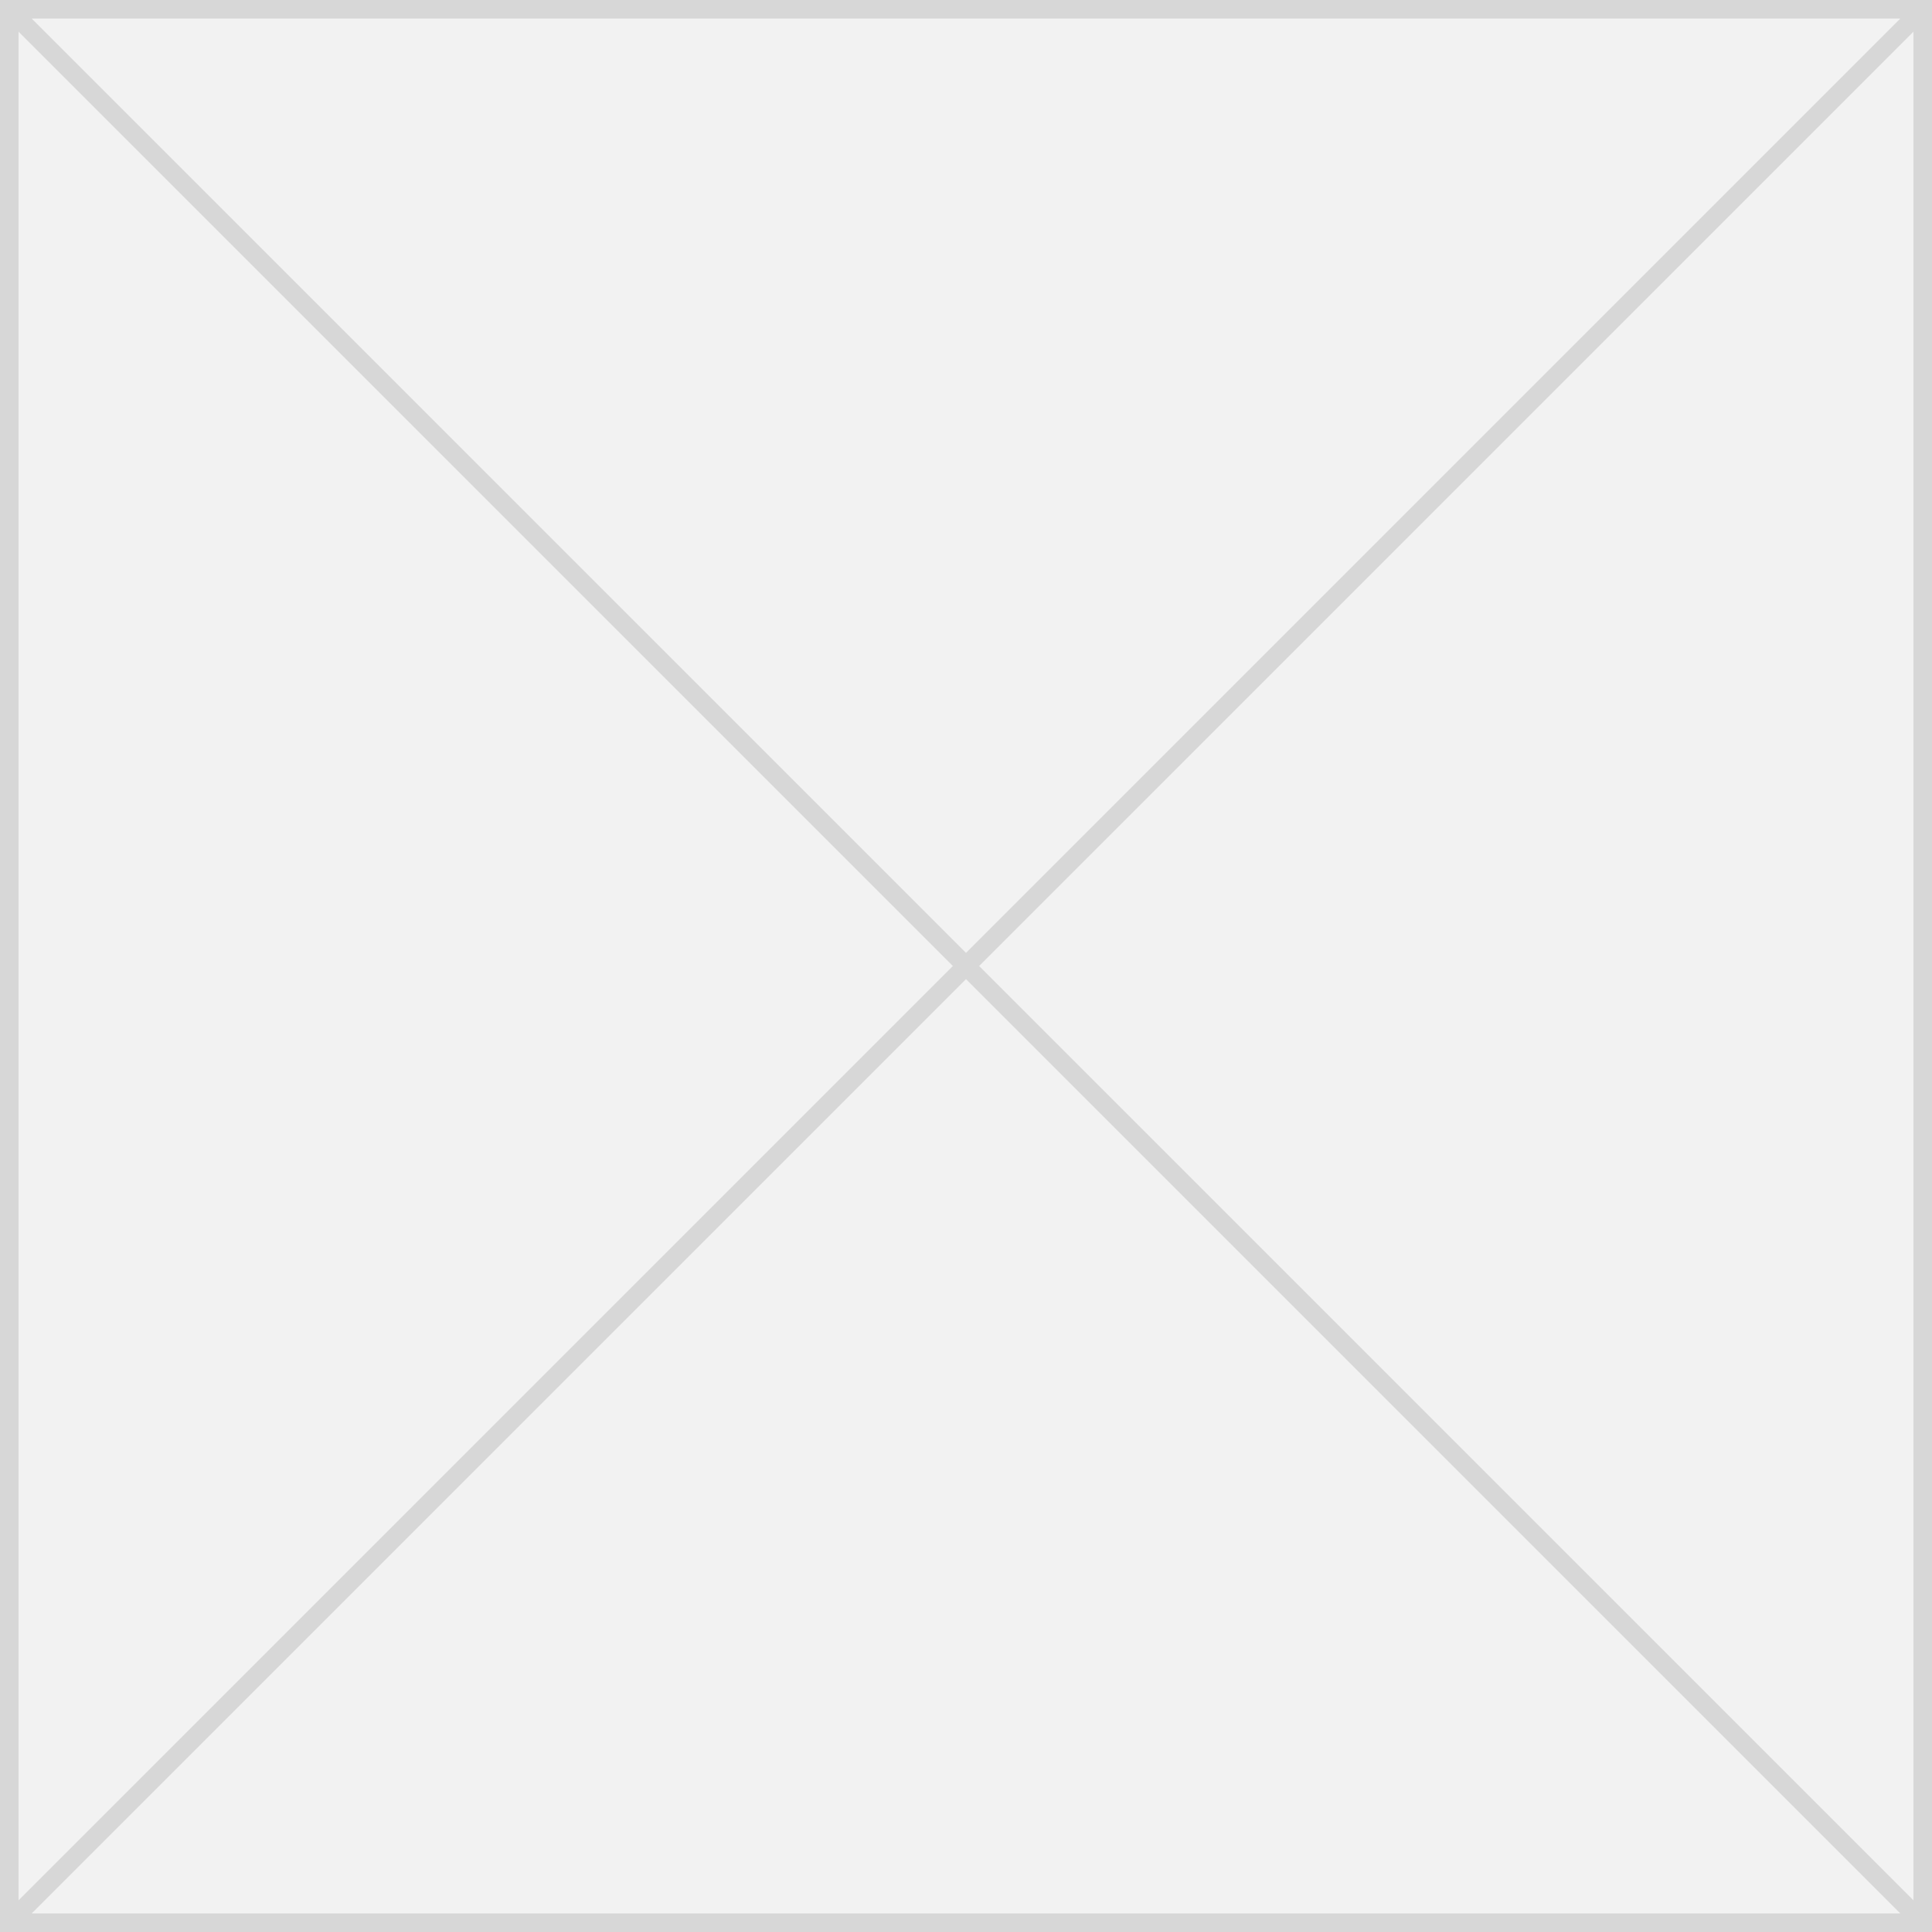
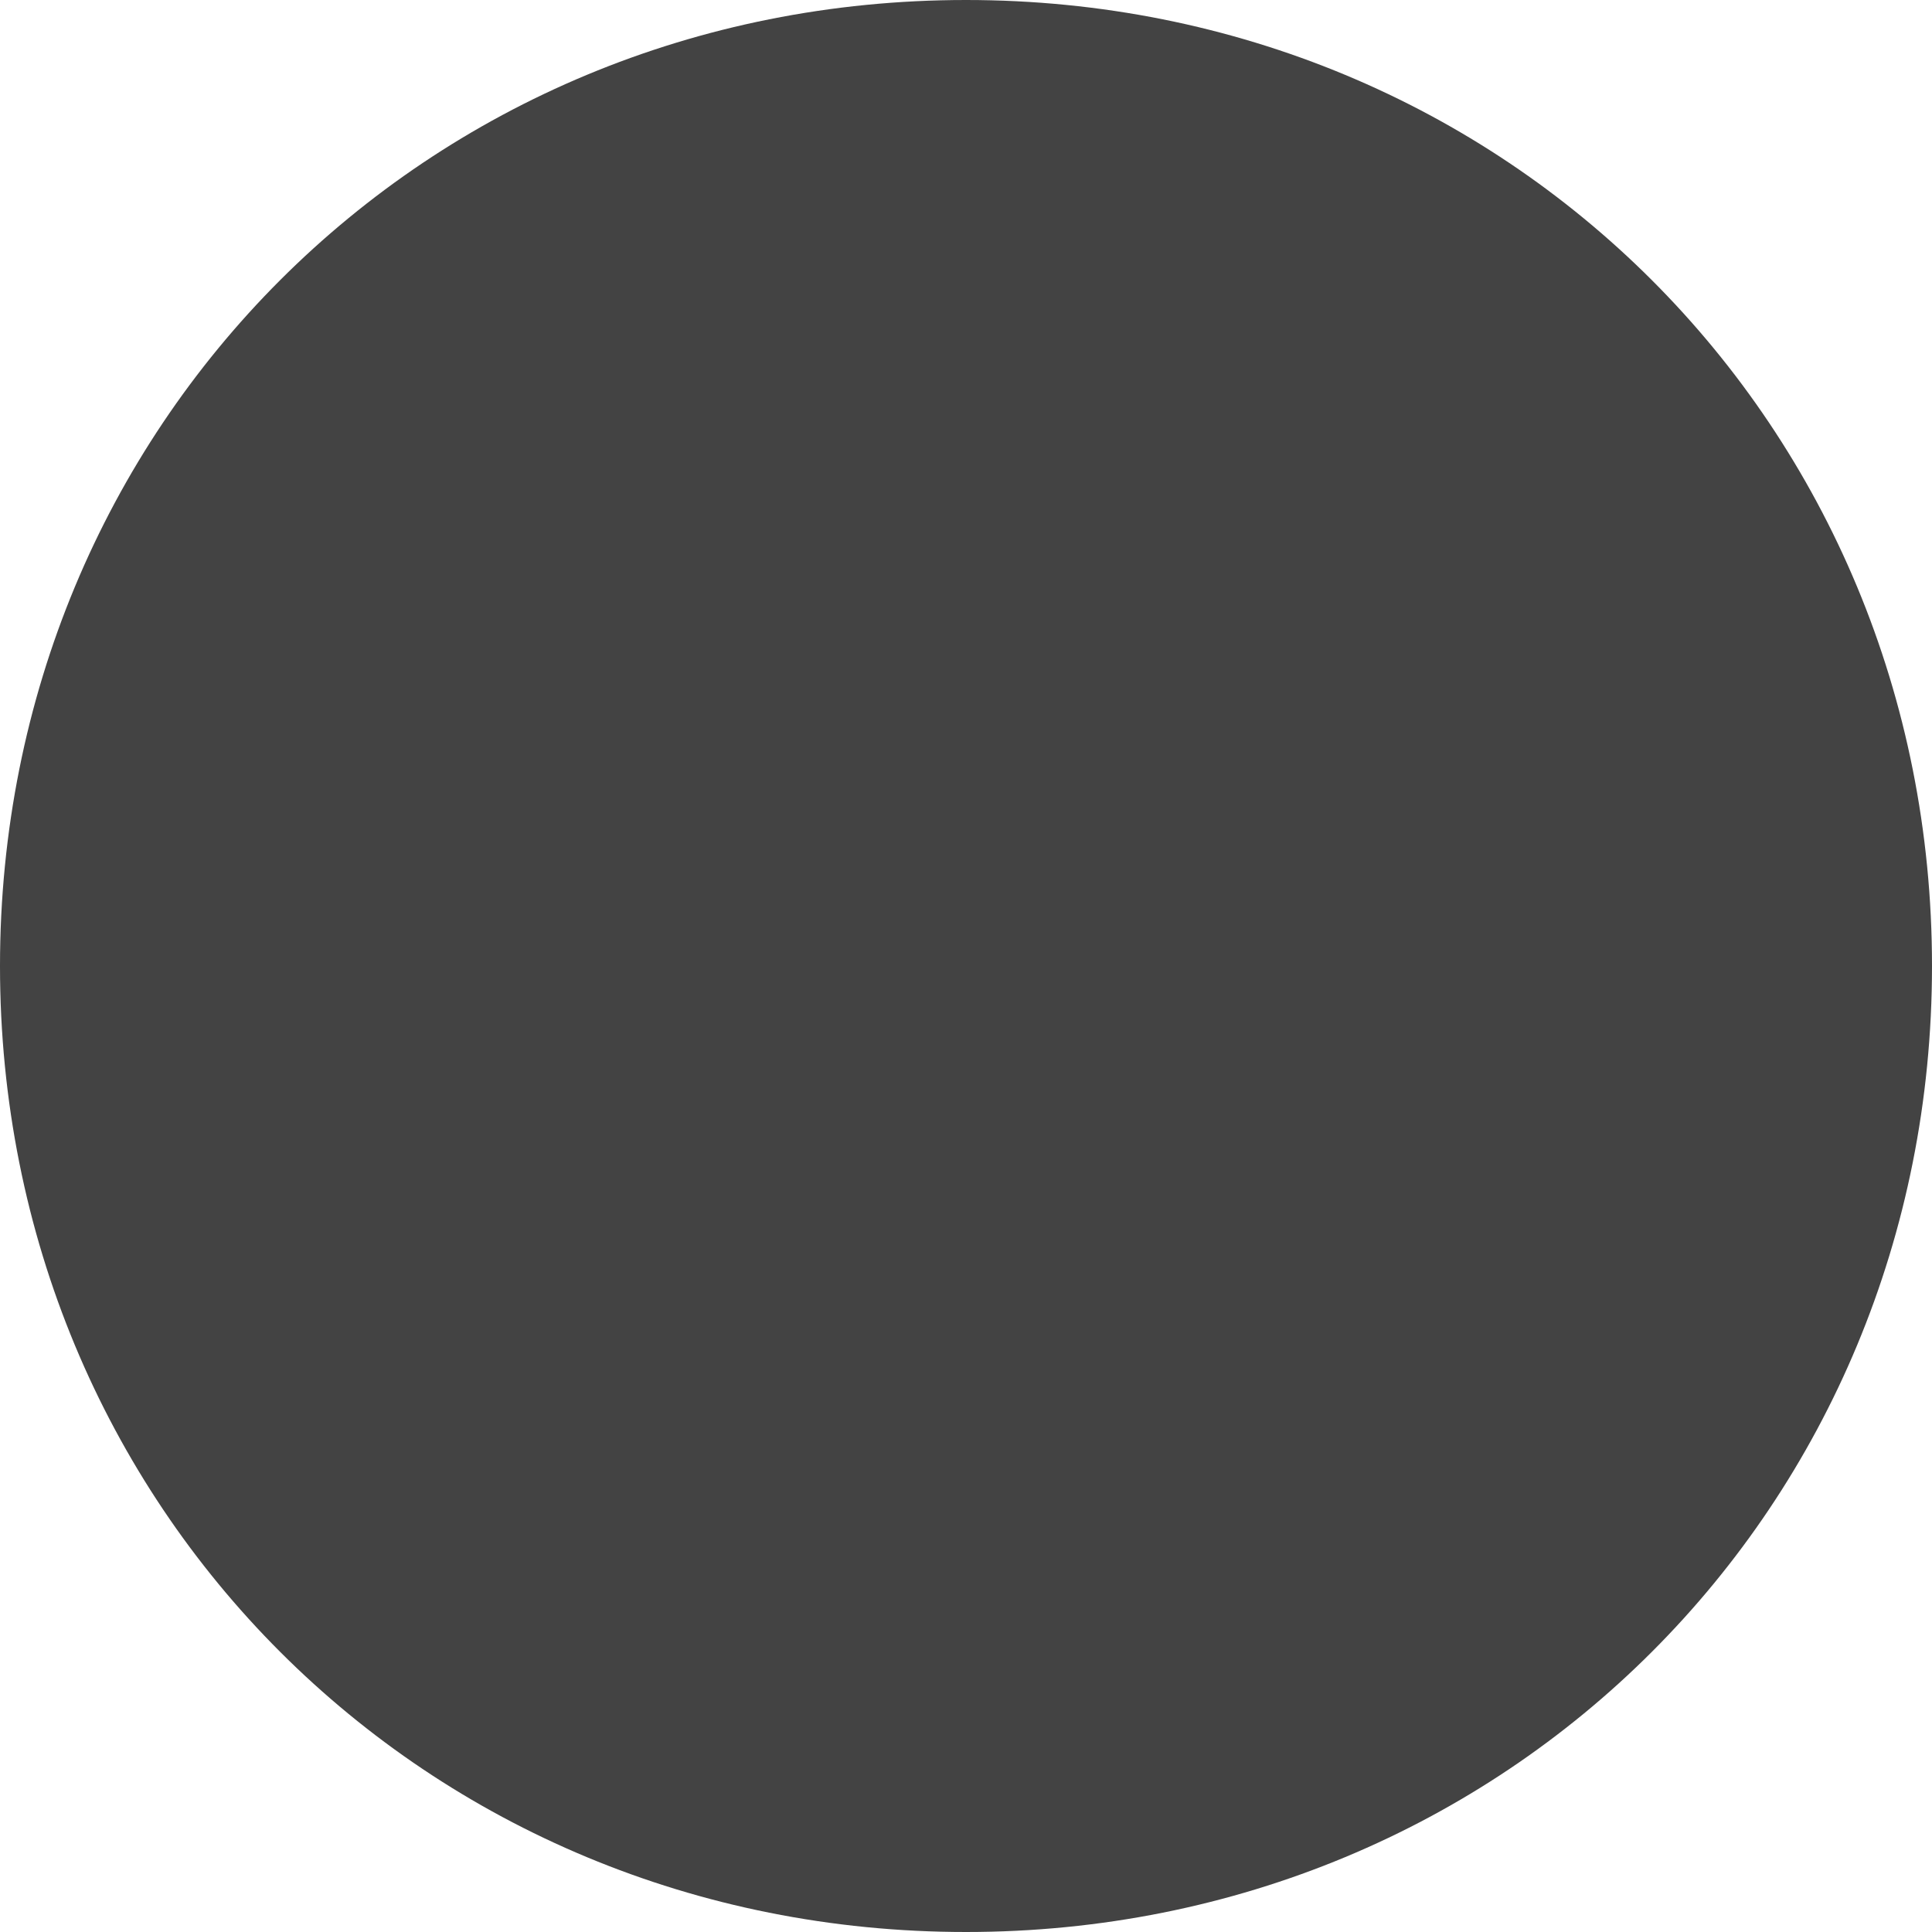
- <svg xmlns="http://www.w3.org/2000/svg" version="1.1" width="104px" height="104px">
-   <g transform="matrix(1 0 0 1 -603 -101 )">
-     <path d="M 603.5 101.5  L 706.5 101.5  L 706.5 204.5  L 603.5 204.5  L 603.5 101.5  Z " fill-rule="nonzero" fill="#f2f2f2" stroke="none" />
-     <path d="M 603.5 101.5  L 706.5 101.5  L 706.5 204.5  L 603.5 204.5  L 603.5 101.5  Z " stroke-width="1" stroke="#d7d7d7" fill="none" />
-     <path d="M 603.354 101.354  L 706.646 204.646  M 706.646 101.354  L 603.354 204.646  " stroke-width="1" stroke="#d7d7d7" fill="none" />
+ <svg xmlns="http://www.w3.org/2000/svg" version="1.1" width="20px" height="20px">
+   <g transform="matrix(1 0 0 1 -194 -327 )">
+     <path d="M 204 327  C 209.6 327  214 331.4  214 337  C 214 342.6  209.6 347  204 347  C 198.4 347  194 342.6  194 337  C 194 331.4  198.4 327  204 327  Z " fill-rule="nonzero" fill="#434343" stroke="none" />
  </g>
</svg>
